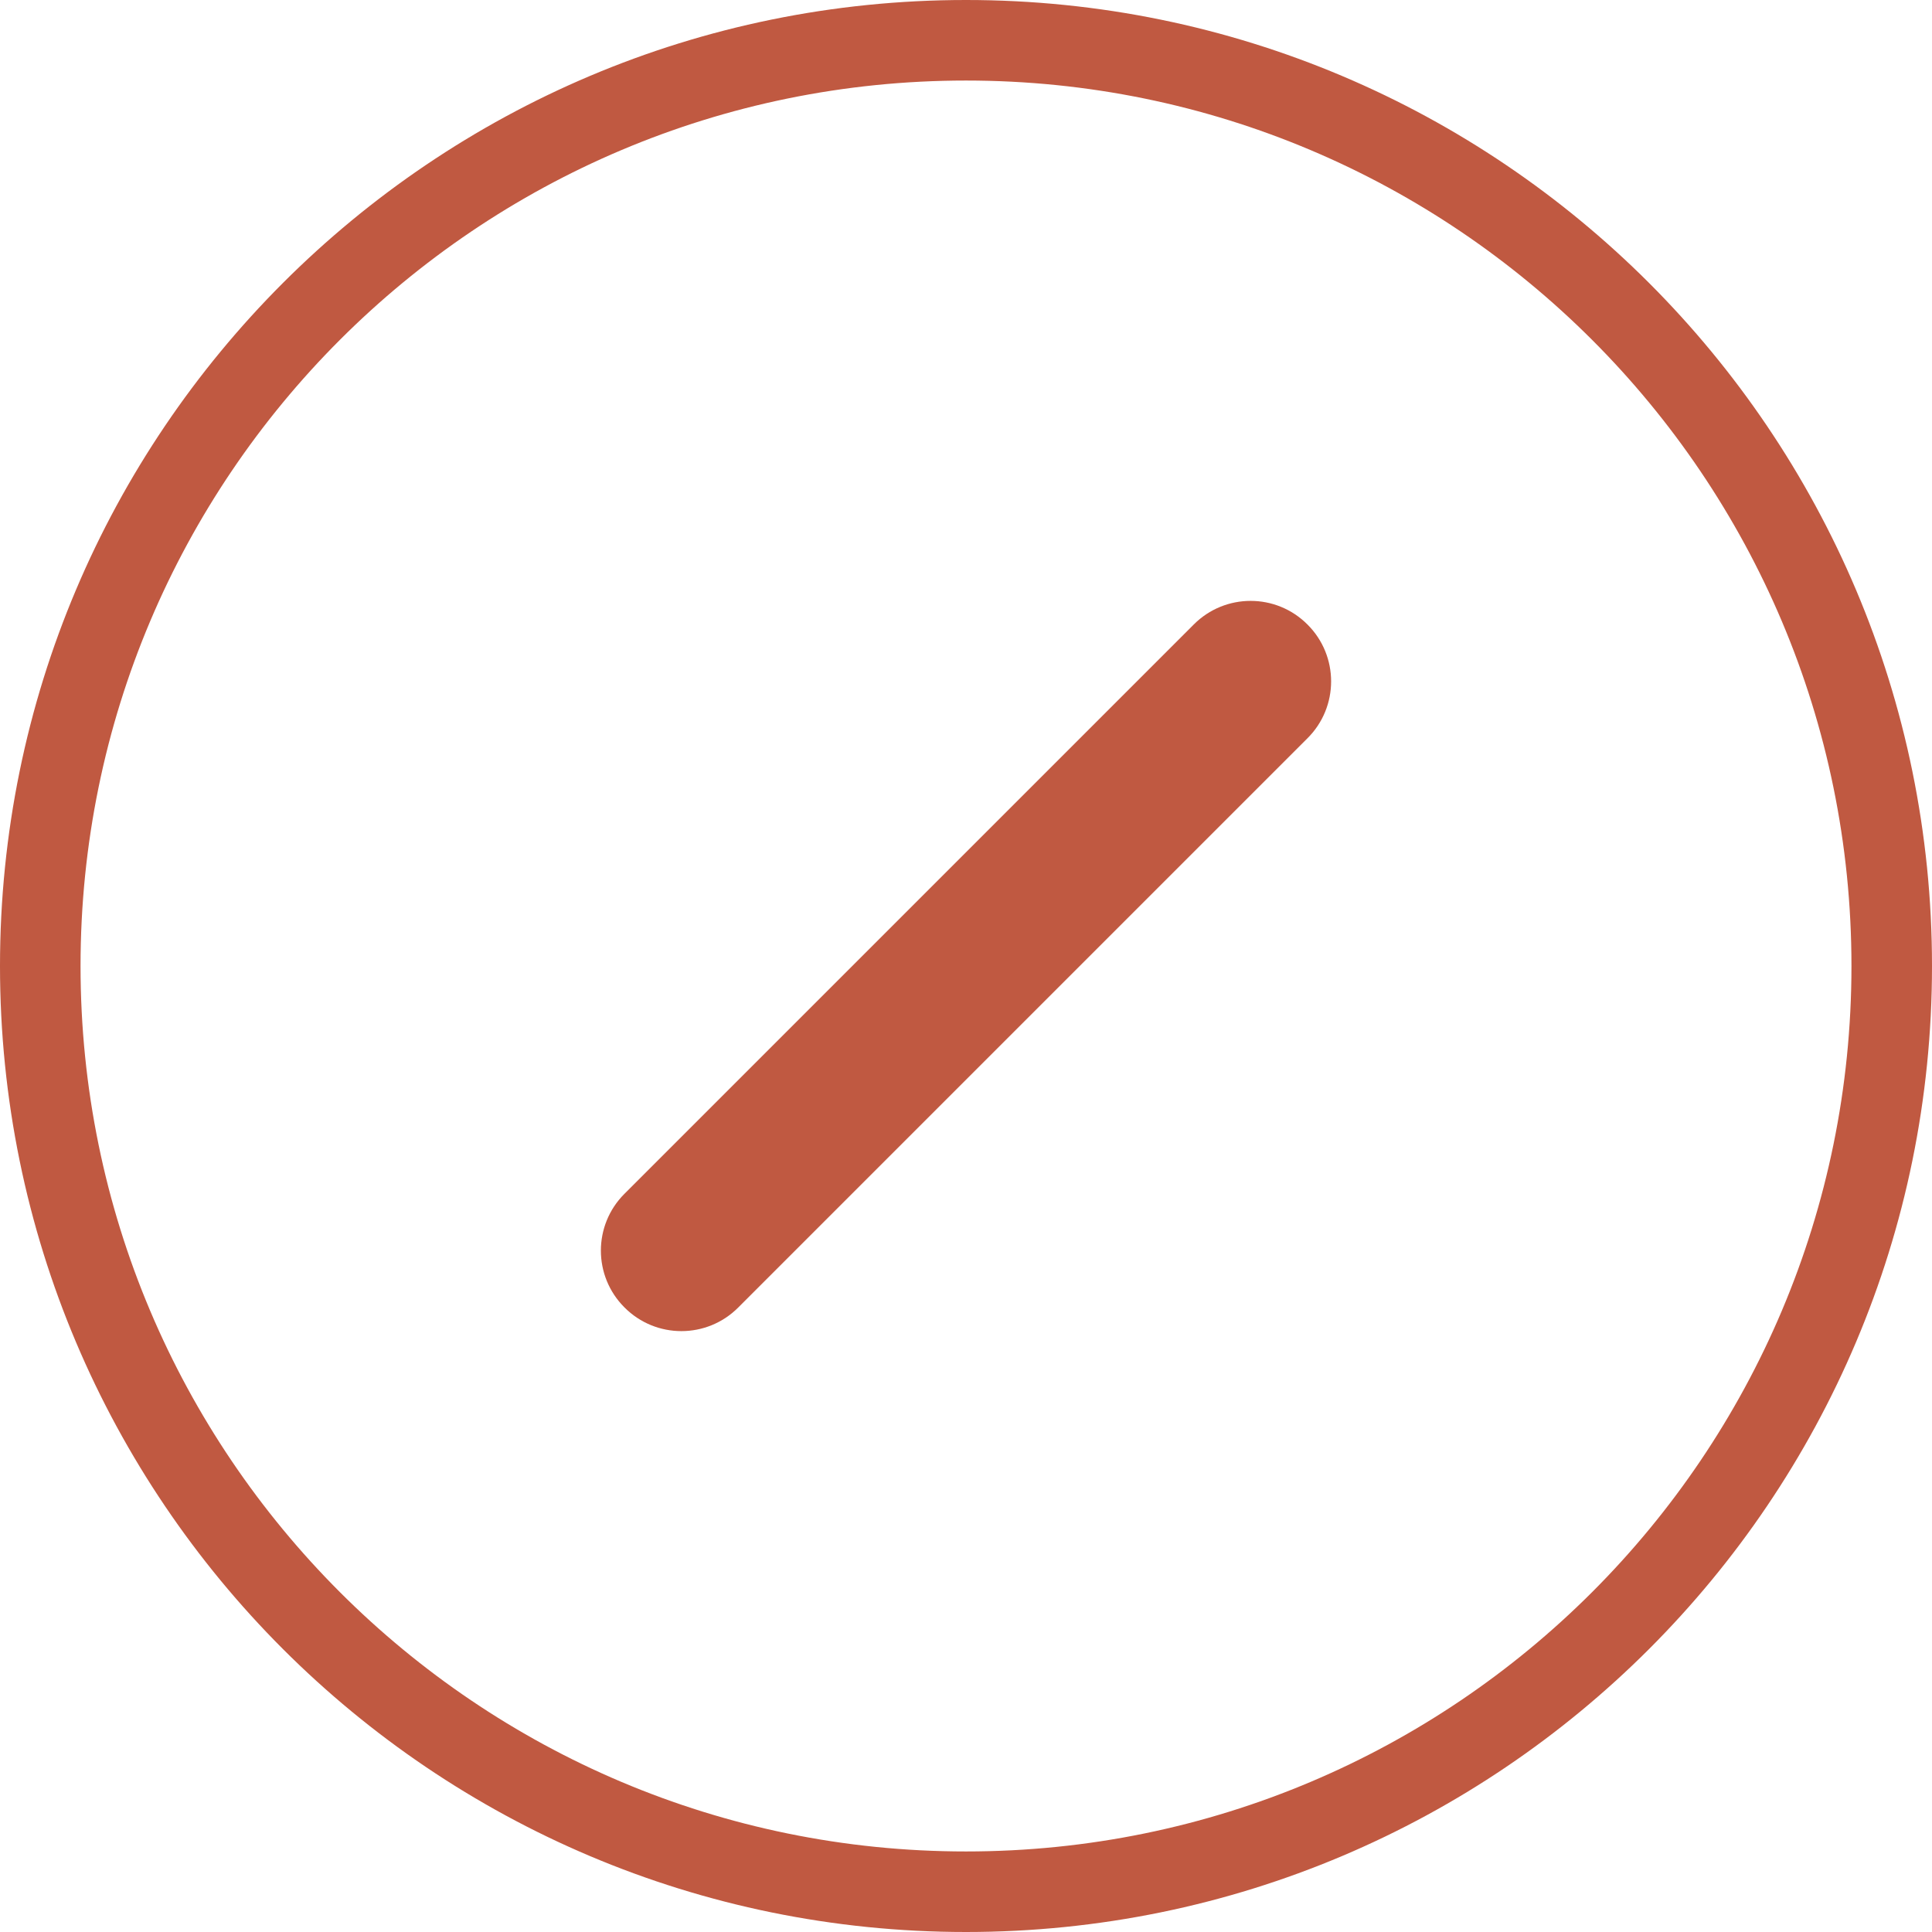
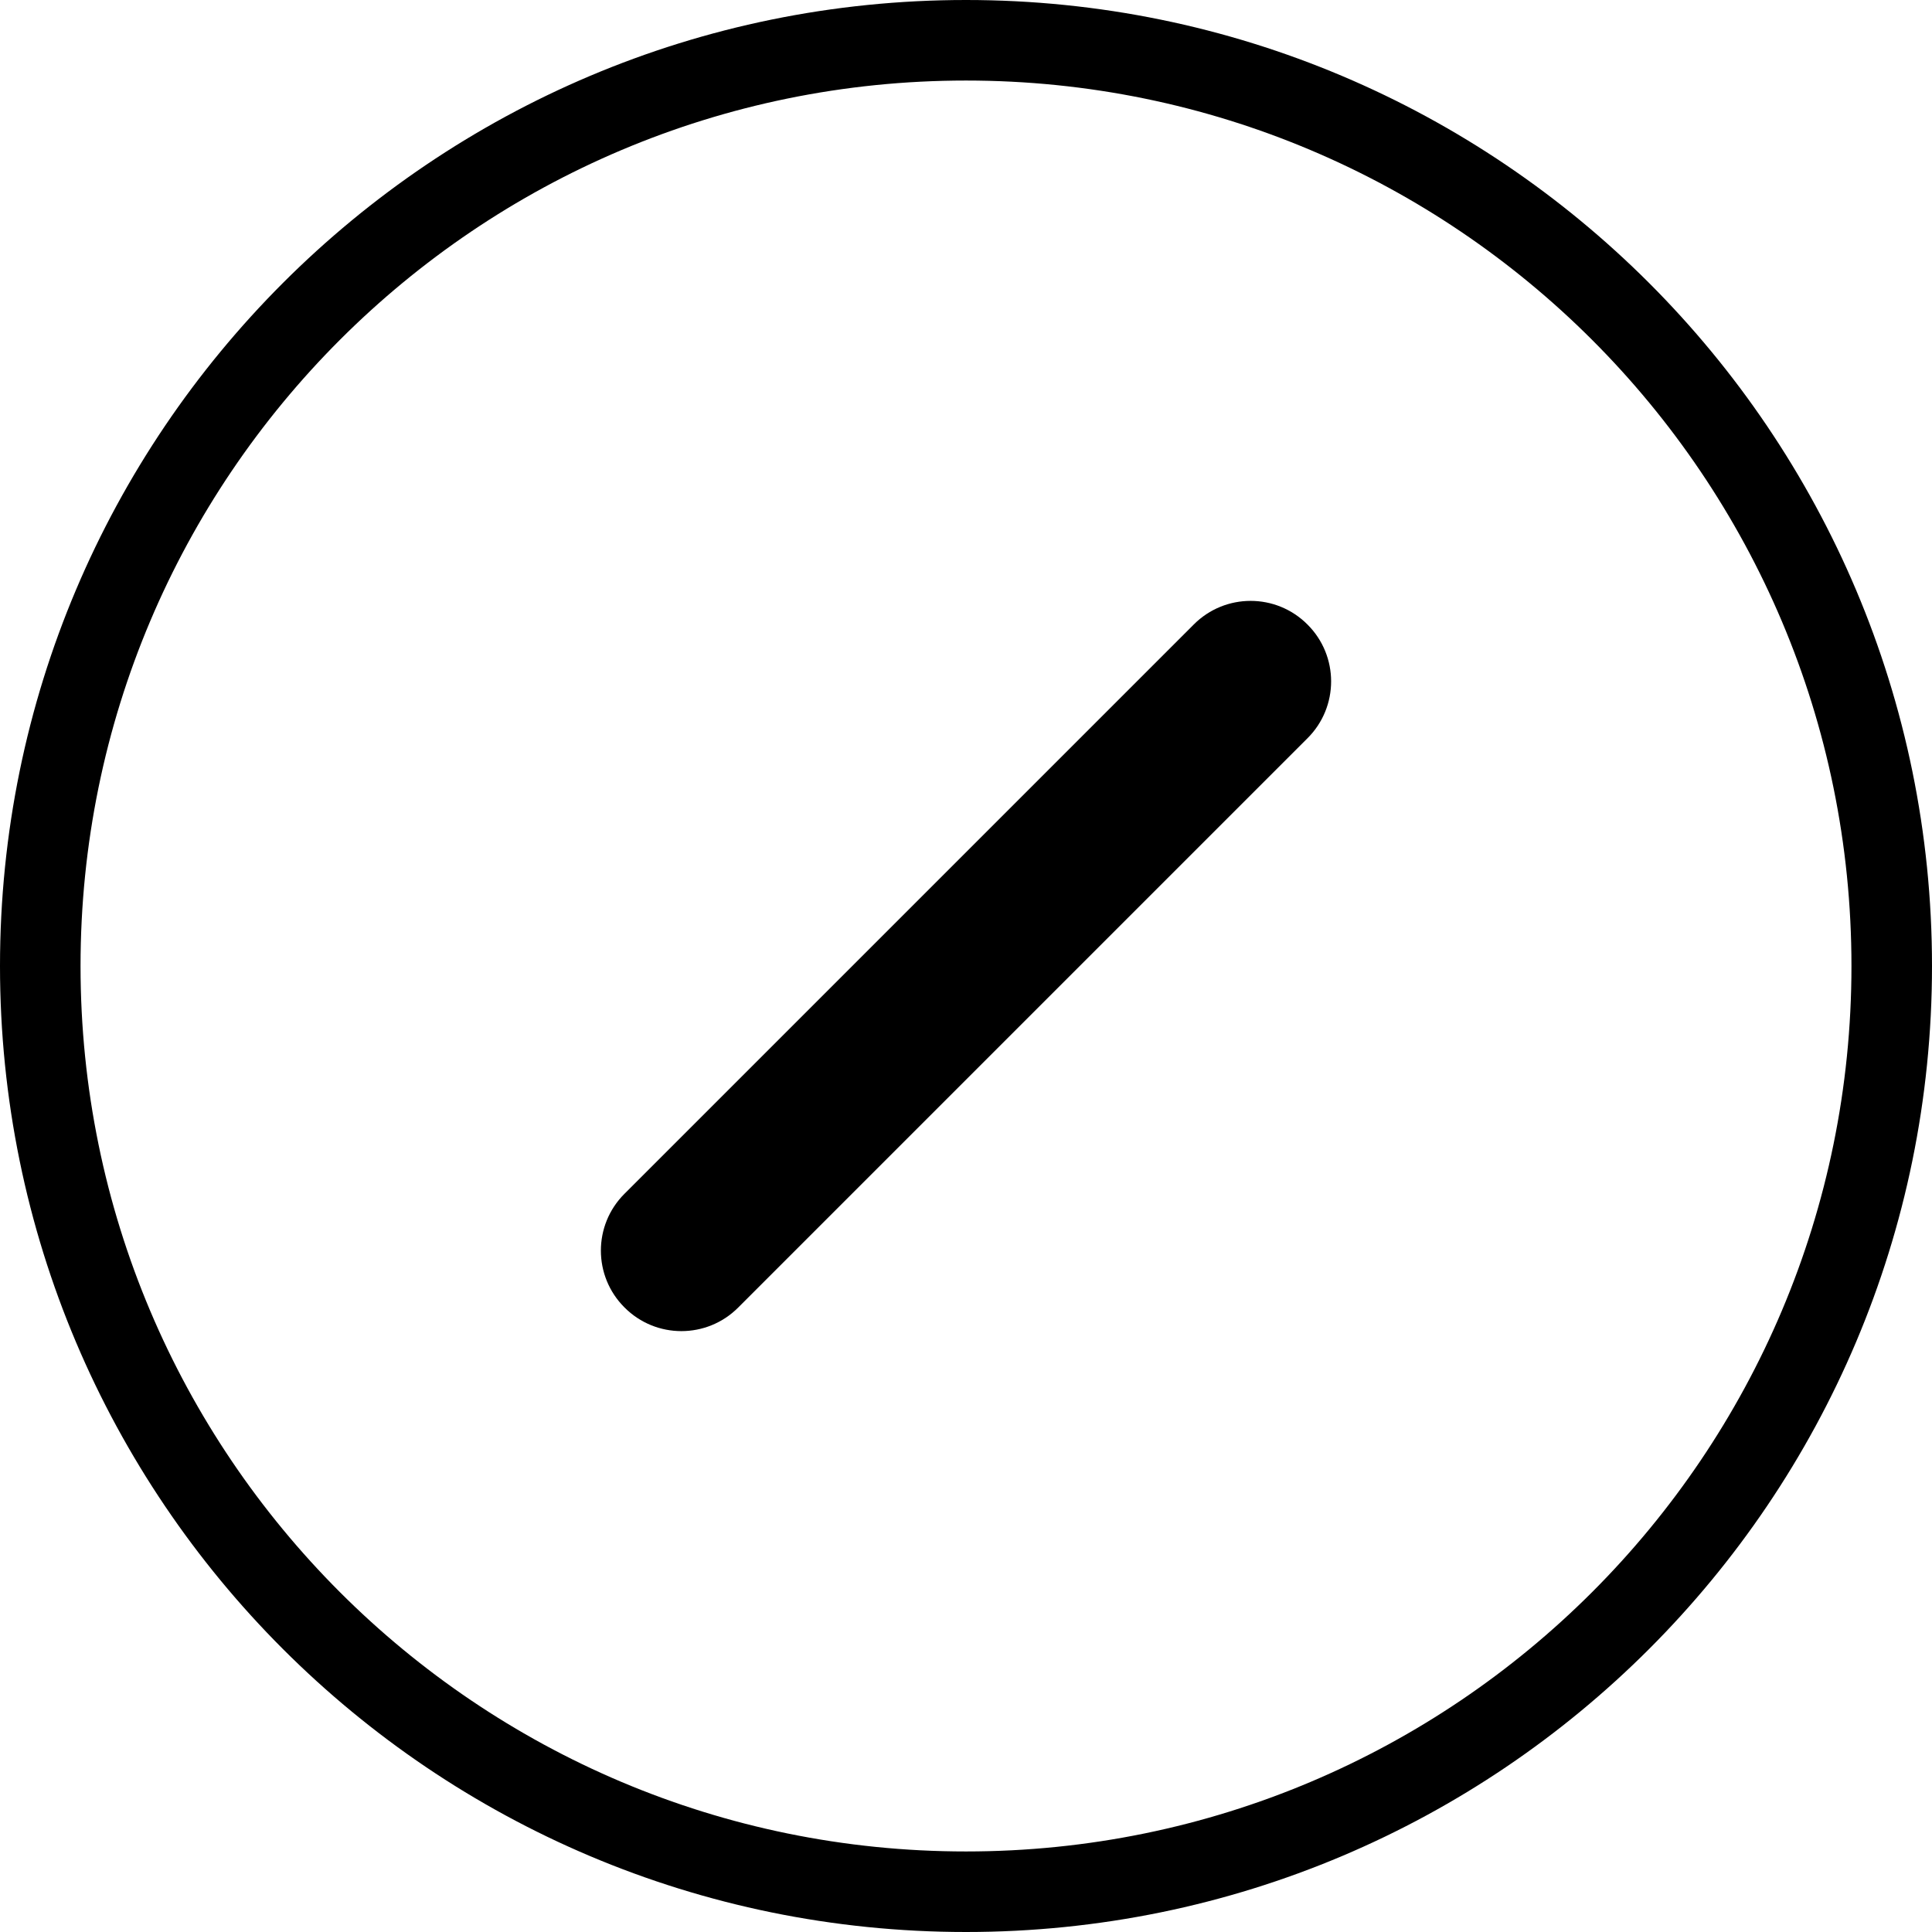
<svg xmlns="http://www.w3.org/2000/svg" width="16" height="16" viewBox="0 0 16 16" fill="none">
-   <path d="M5.172 9.886C4.911 10.146 4.911 10.568 5.172 10.828C5.432 11.089 5.854 11.089 6.114 10.828L10.828 6.114C11.089 5.854 11.089 5.432 10.828 5.172C10.568 4.911 10.146 4.911 9.886 5.172L5.172 9.886Z" fill="#C05941" />
-   <path fill-rule="evenodd" clip-rule="evenodd" d="M16 8C16 12.418 12.418 16 8 16C3.582 16 0 12.418 0 8C0 3.582 3.582 0 8 0C12.418 0 16 3.582 16 8ZM15.333 8C15.333 12.05 12.05 15.333 8 15.333C3.95 15.333 0.667 12.05 0.667 8C0.667 3.95 3.95 0.667 8 0.667C12.05 0.667 15.333 3.95 15.333 8Z" fill="#C05941" />
+   <path d="M5.172 9.886C4.911 10.146 4.911 10.568 5.172 10.828C5.432 11.089 5.854 11.089 6.114 10.828L10.828 6.114C11.089 5.854 11.089 5.432 10.828 5.172C10.568 4.911 10.146 4.911 9.886 5.172L5.172 9.886Z" fill="currentColor" />
+   <path fill-rule="evenodd" clip-rule="evenodd" d="M16 8C16 12.418 12.418 16 8 16C3.582 16 0 12.418 0 8C0 3.582 3.582 0 8 0C12.418 0 16 3.582 16 8ZM15.333 8C15.333 12.05 12.05 15.333 8 15.333C3.95 15.333 0.667 12.05 0.667 8C0.667 3.95 3.95 0.667 8 0.667C12.05 0.667 15.333 3.95 15.333 8Z" fill="currentColor" />
</svg>
